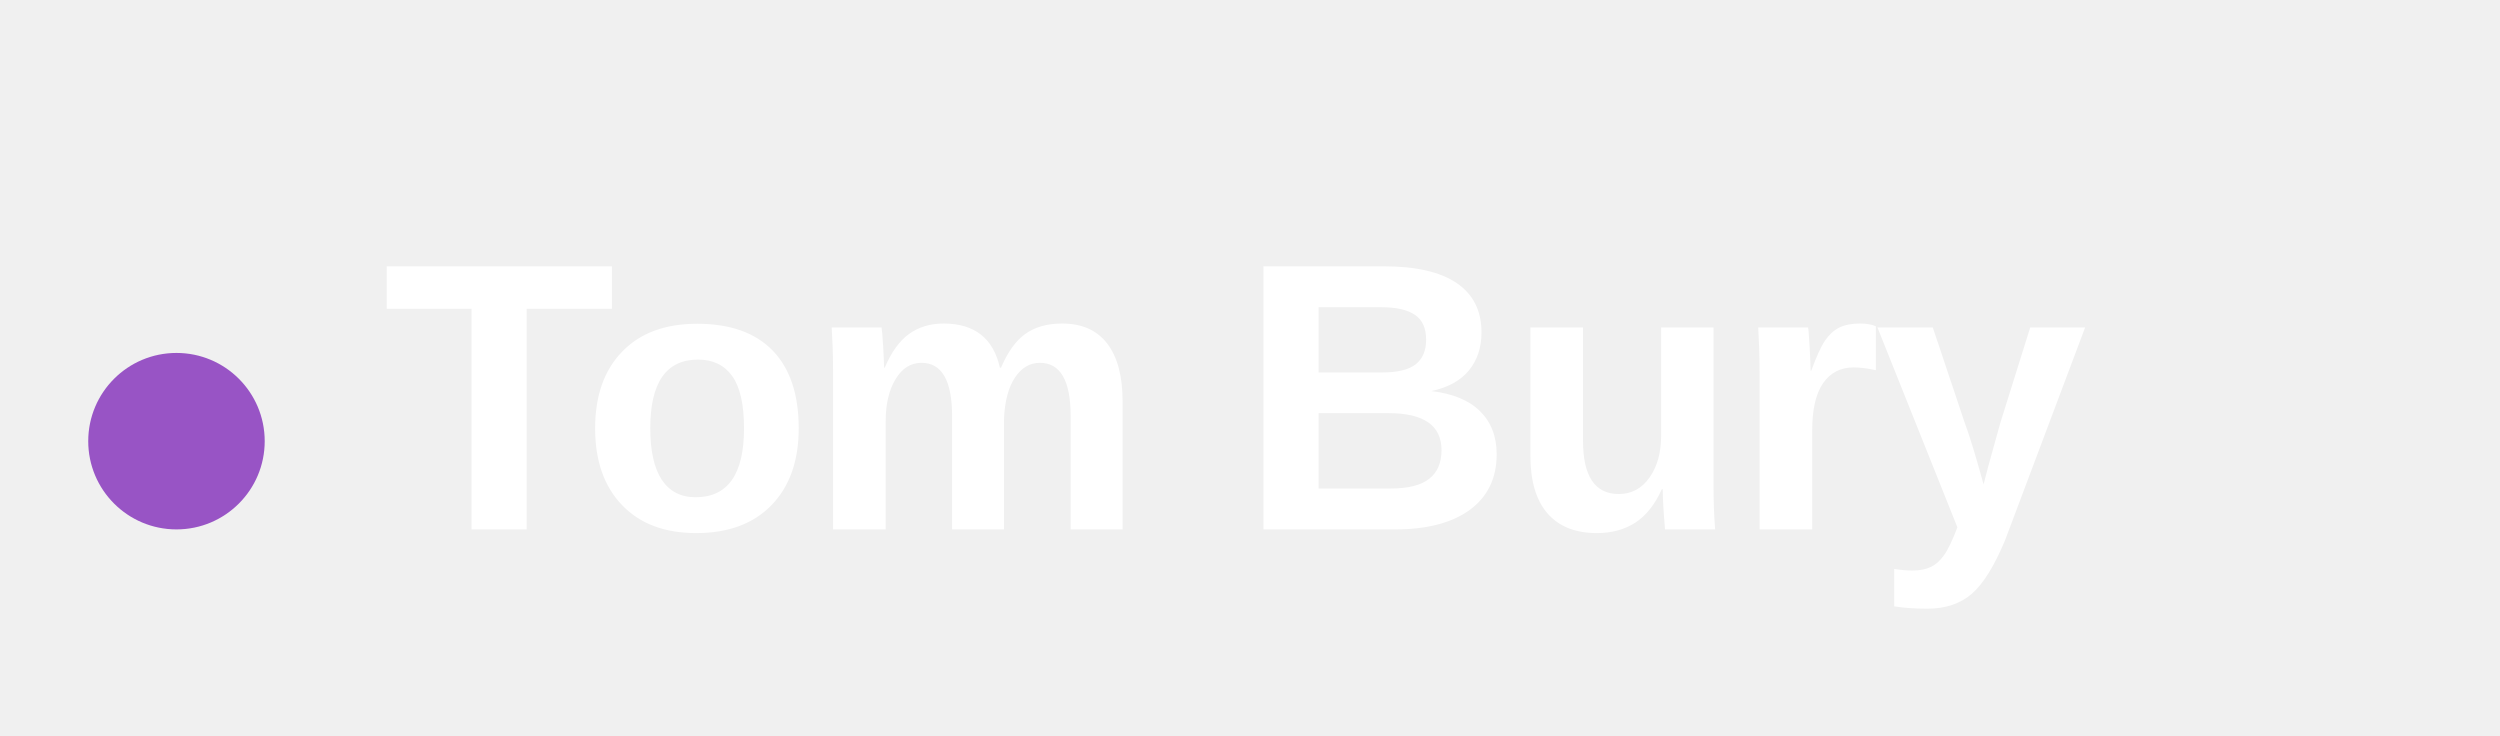
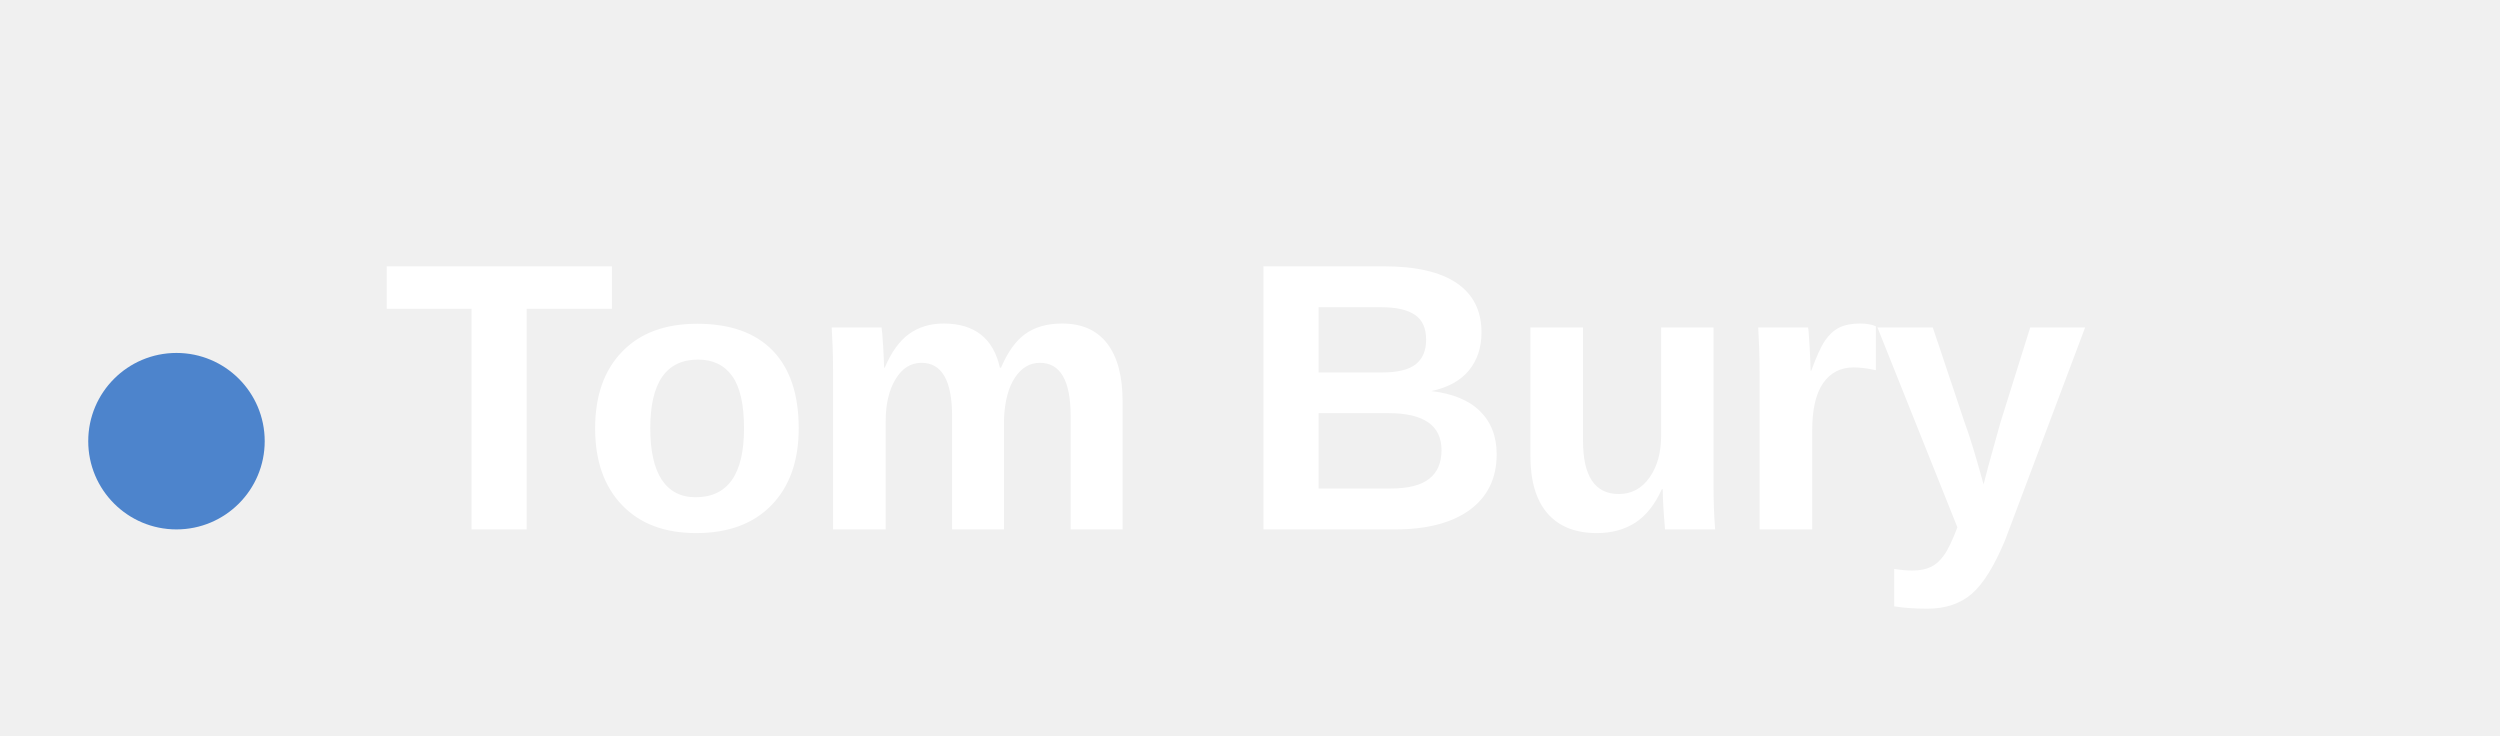
<svg xmlns="http://www.w3.org/2000/svg" viewBox="0 0 170 50" width="170" height="50" role="img" aria-label="Tom Bury">
-   <circle cx="12" cy="30" r="6" fill="#9854c5" />
+   <circle cx="12" cy="30" r="6" fill="#4d84cc" />
  <text x="26" y="36" font-family="'IBM Plex Sans','Segoe UI',Arial,sans-serif" font-size="26" font-weight="700" fill="#ffffff" letter-spacing="-0.5">Tom Bury</text>
</svg>
